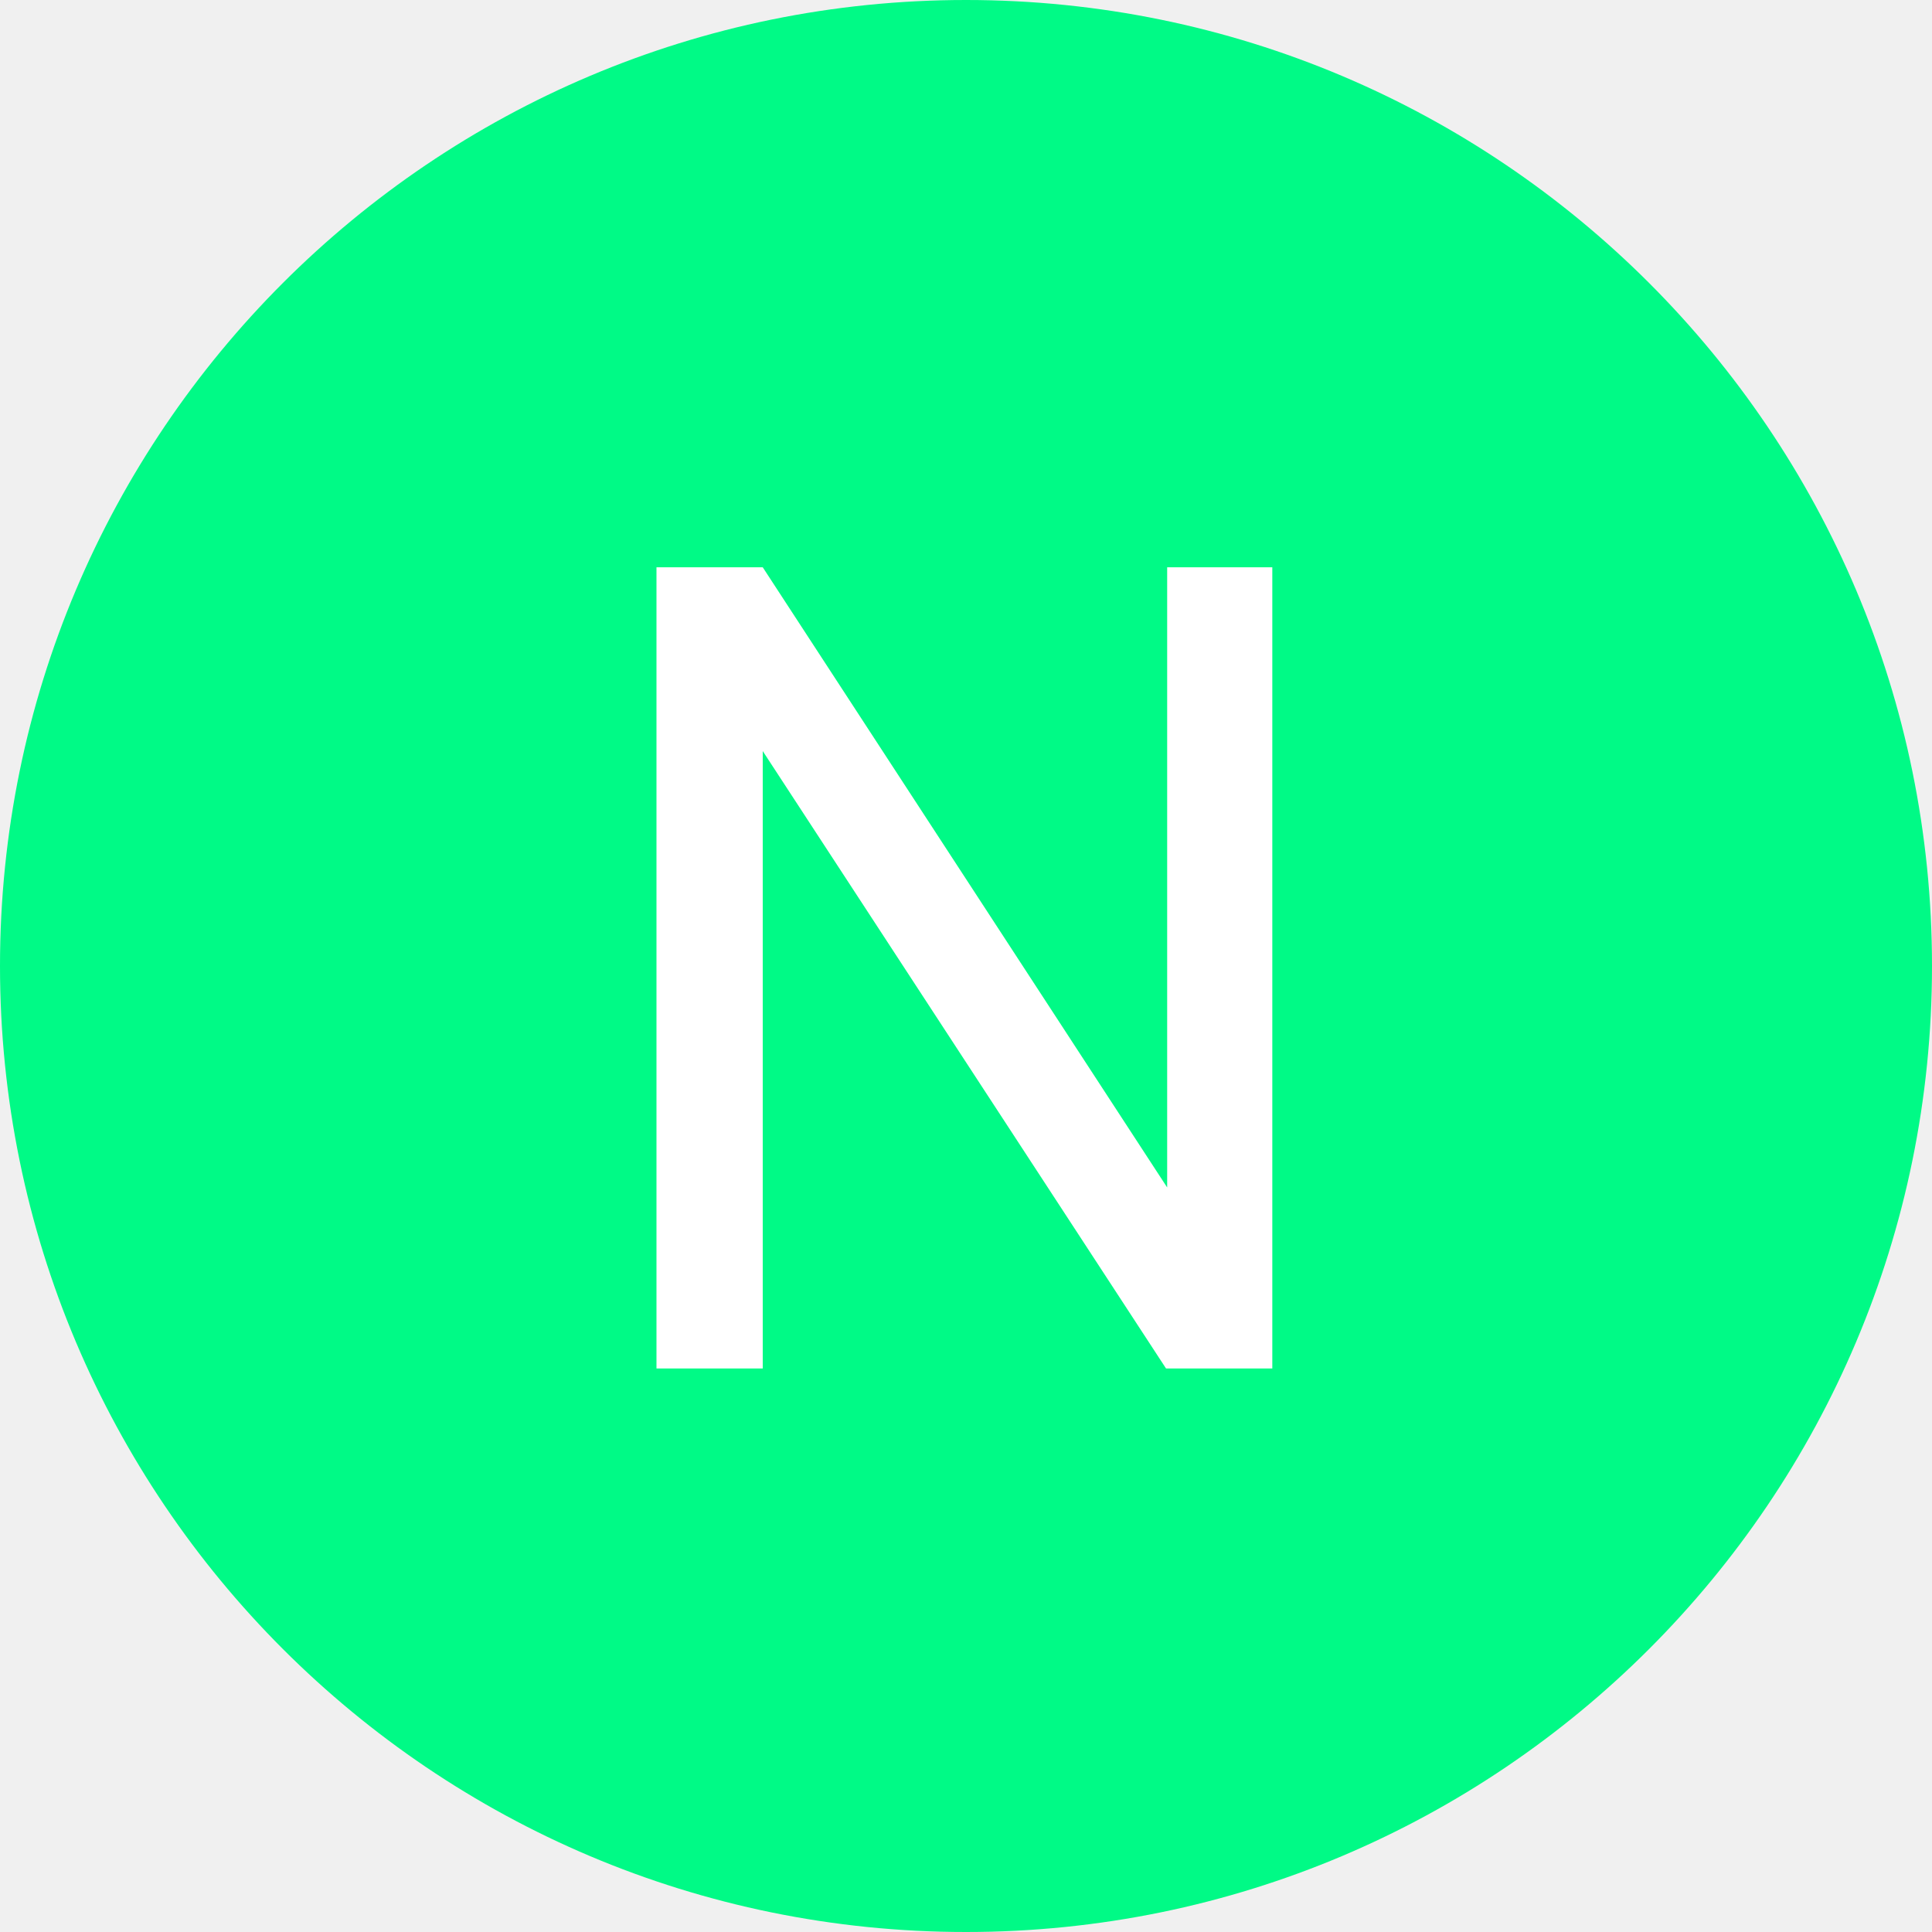
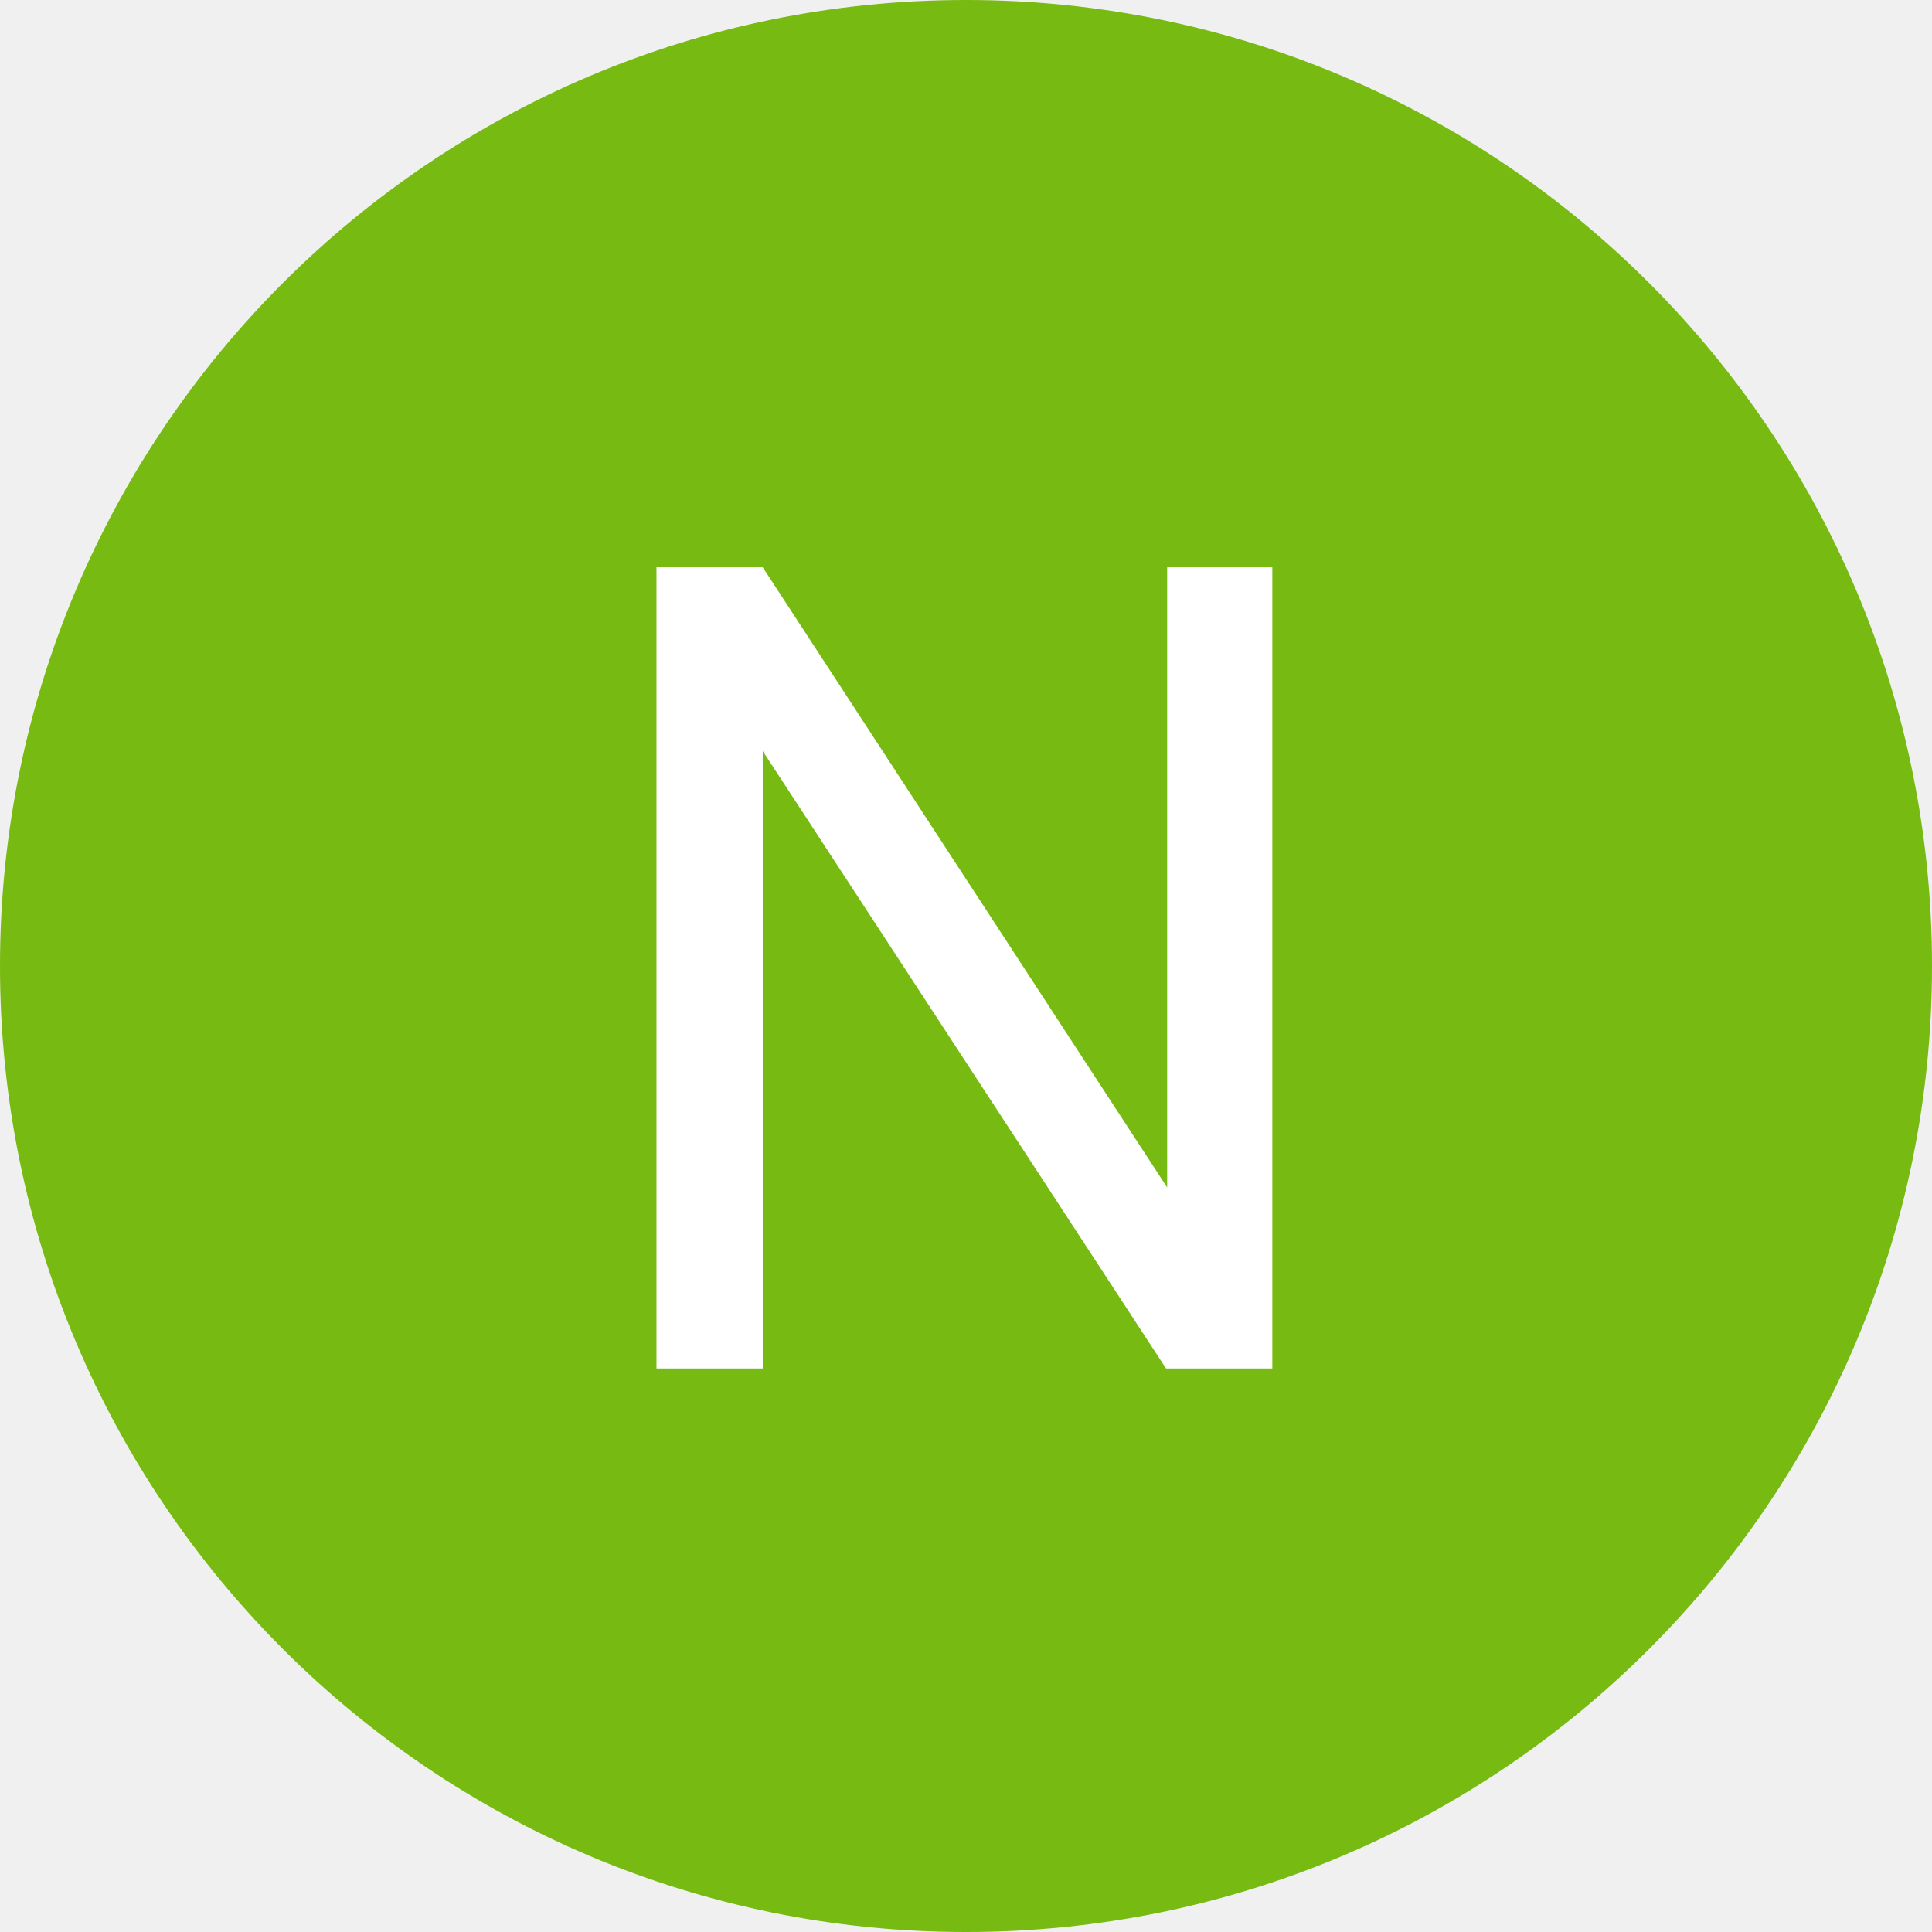
<svg xmlns="http://www.w3.org/2000/svg" width="24" height="24" viewBox="0 0 24 24" fill="none">
-   <rect width="24" height="24" rx="12" fill="#00FA86" />
+   <rect width="24" height="24" rx="12" fill="#77BA12" />
  <path d="M15.805 17H14.485L9.475 9.33V17H8.155V7.047H9.475L14.499 14.751V7.047H15.805V17Z" fill="white" />
</svg>
